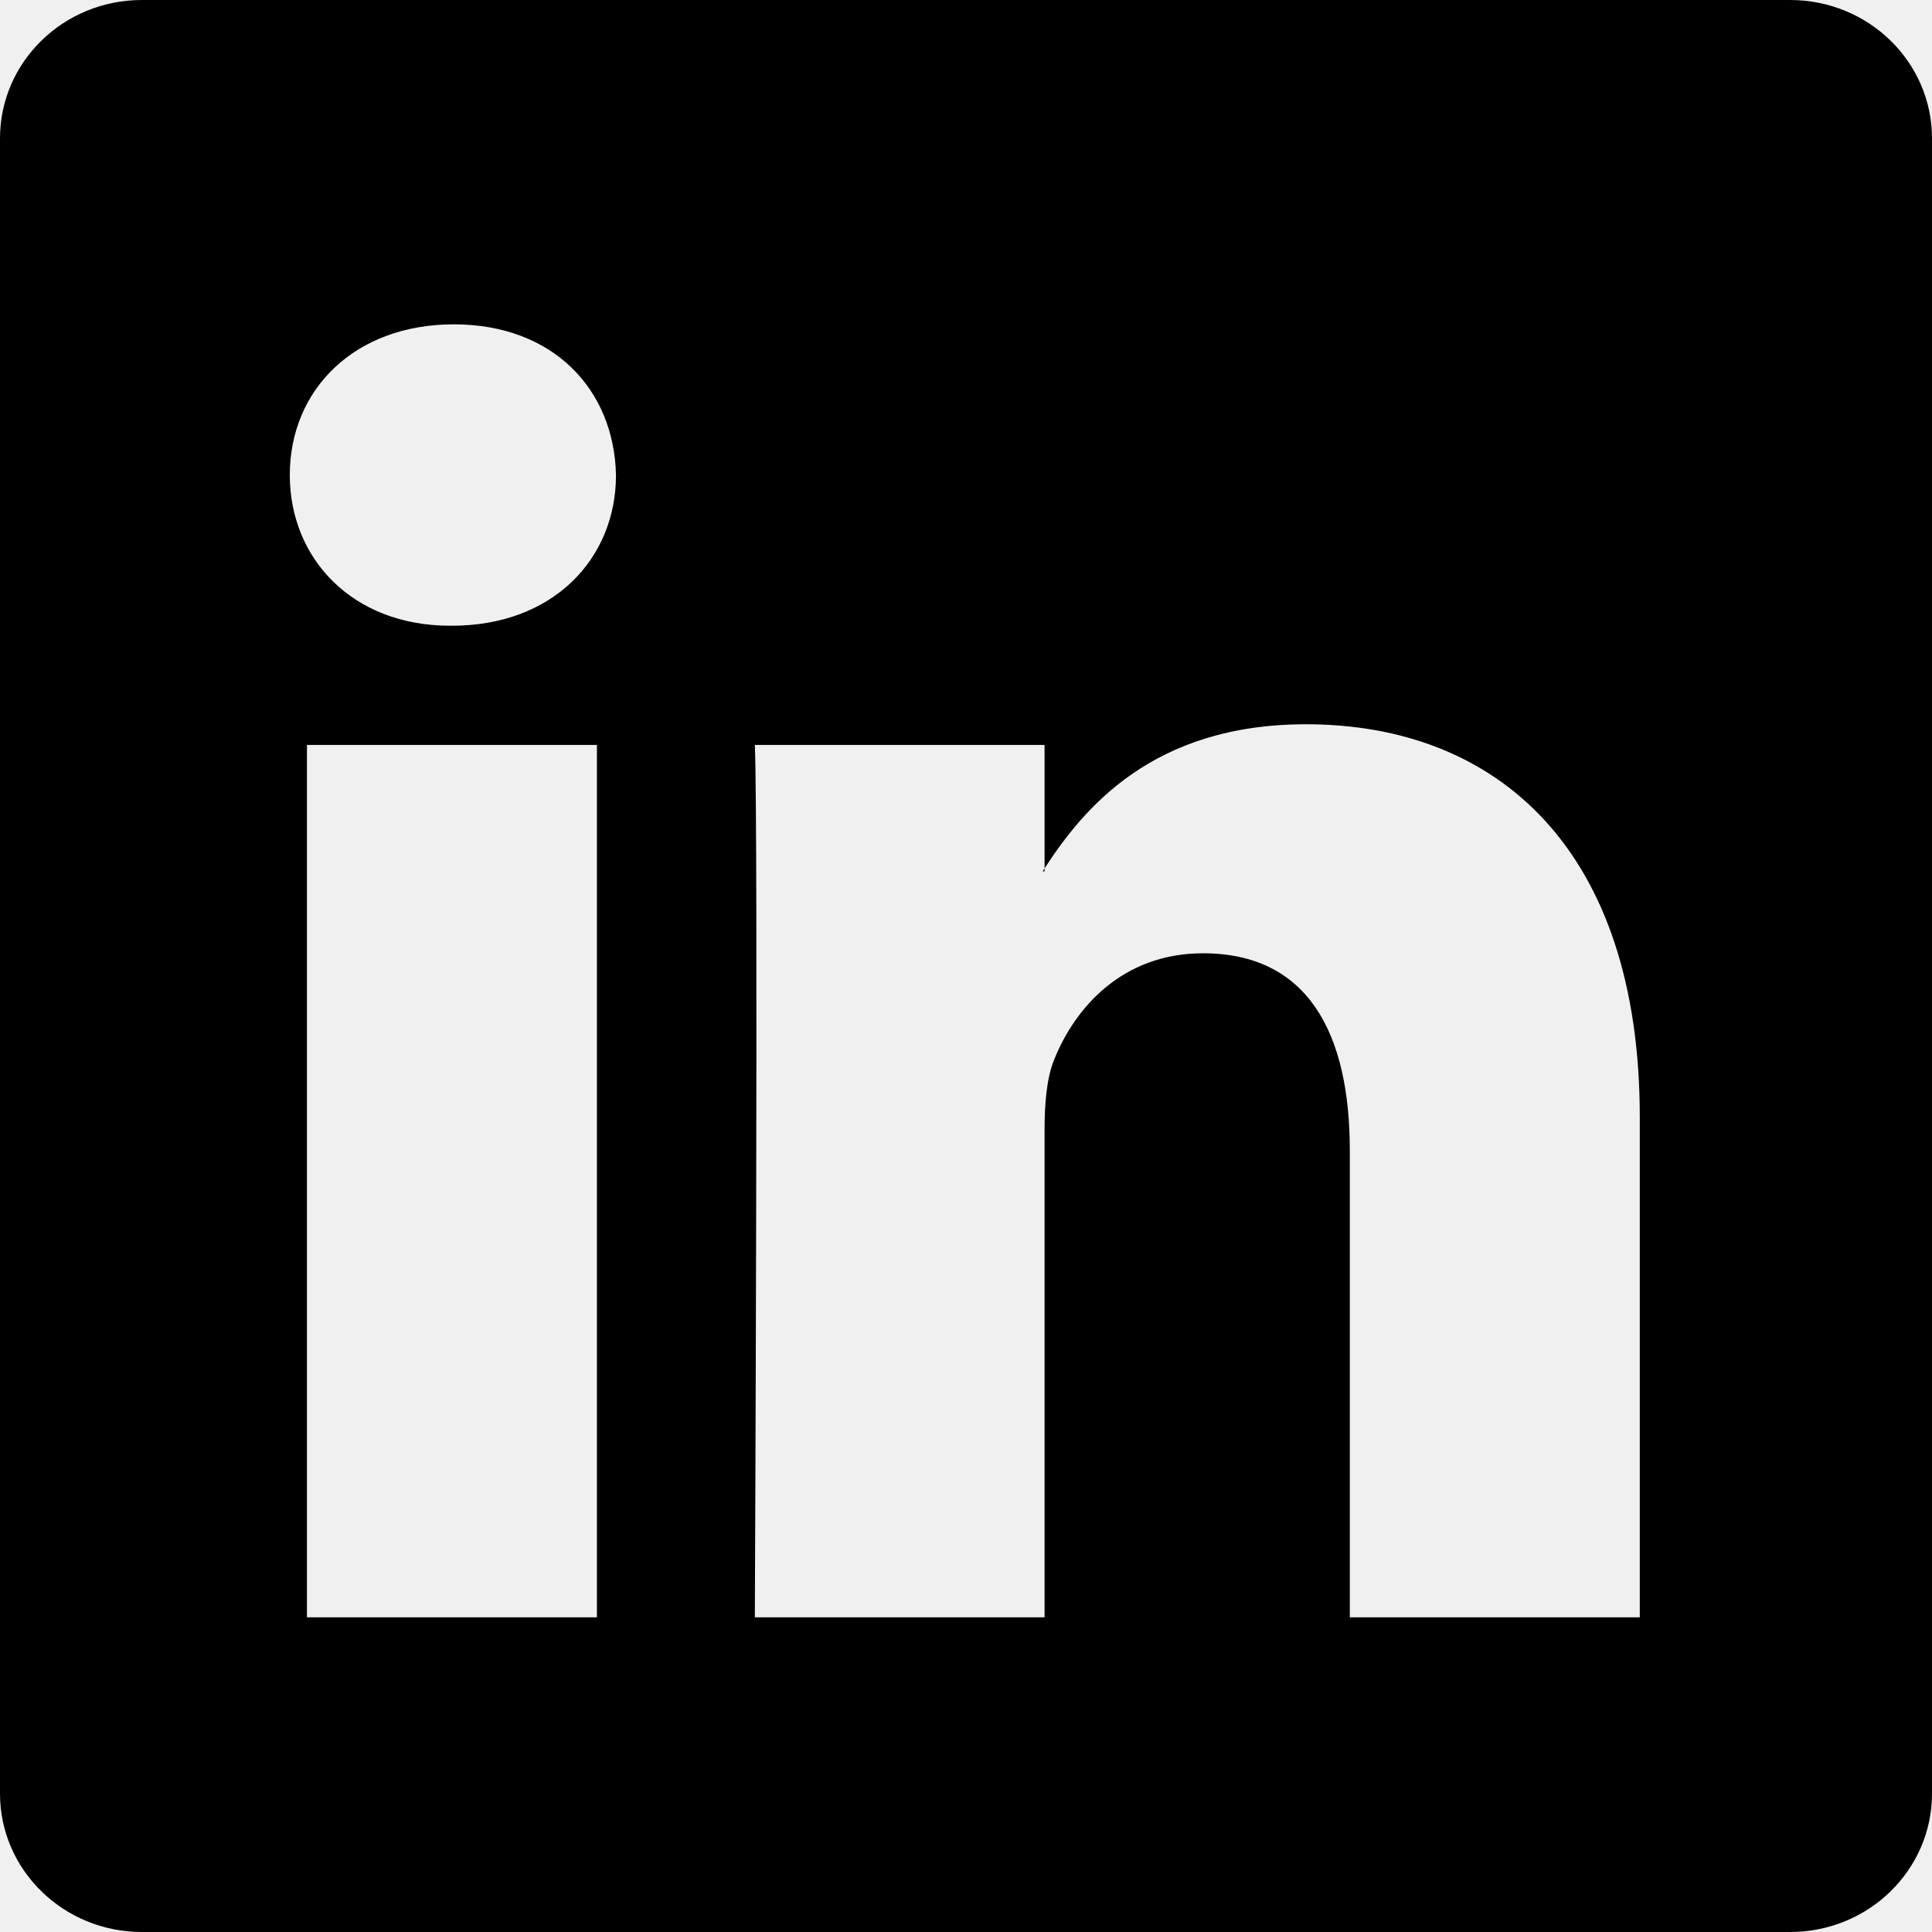
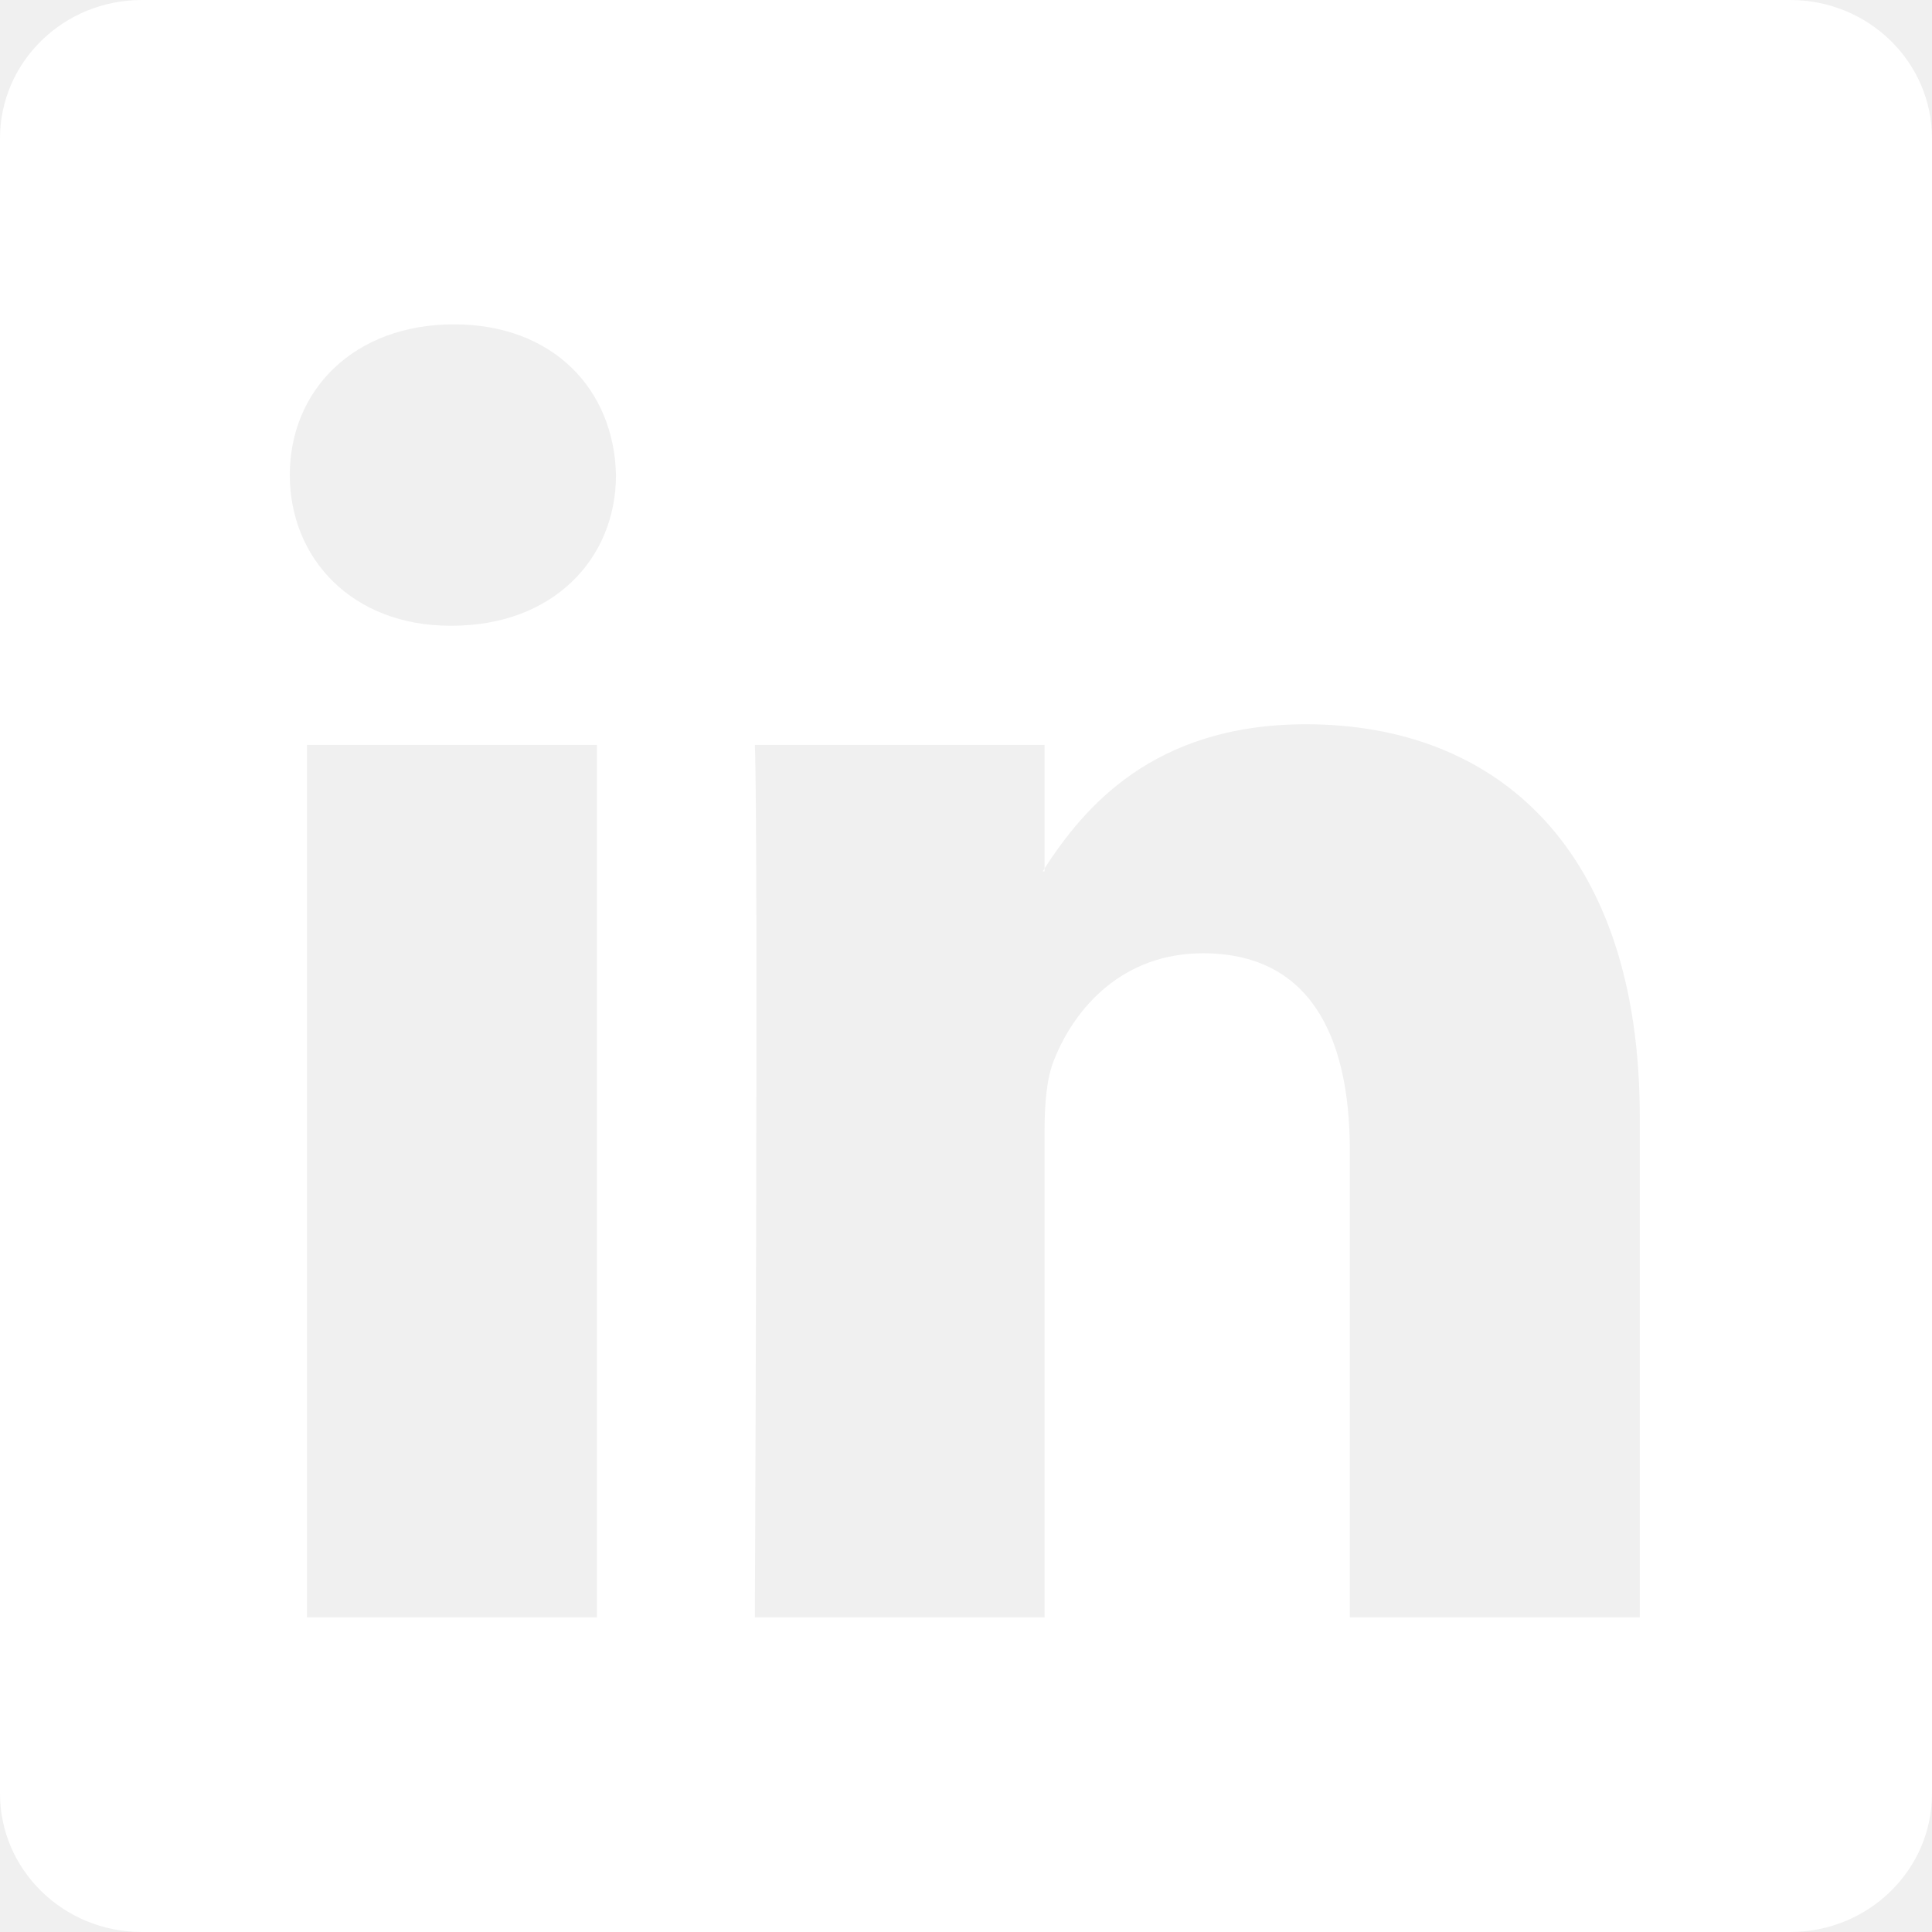
<svg xmlns="http://www.w3.org/2000/svg" width="24" height="24" viewBox="0 0 24 24" fill="none">
  <g clip-path="url(#clip0_20_161)">
-     <path d="M0 1.719C0 0.769 0.789 0 1.762 0H22.238C23.211 0 24 0.769 24 1.719V22.281C24 23.23 23.211 24 22.238 24H1.762C0.789 24 0 23.23 0 22.281V1.719ZM7.415 20.091V9.254H3.813V20.091H7.415ZM5.614 7.773C6.87 7.773 7.652 6.942 7.652 5.901C7.629 4.838 6.872 4.029 5.638 4.029C4.405 4.029 3.6 4.839 3.6 5.901C3.6 6.942 4.381 7.773 5.59 7.773H5.614ZM12.976 20.091V14.039C12.976 13.714 13.001 13.39 13.097 13.159C13.356 12.513 13.948 11.842 14.944 11.842C16.248 11.842 16.768 12.835 16.768 14.293V20.091H20.37V13.875C20.37 10.545 18.594 8.997 16.224 8.997C14.313 8.997 13.457 10.047 12.976 10.787V10.824H12.953L12.976 10.787V9.254H9.377C9.421 10.271 9.377 20.091 9.377 20.091H12.976Z" fill="black" />
+     <path d="M0 1.719C0 0.769 0.789 0 1.762 0H22.238C23.211 0 24 0.769 24 1.719V22.281C24 23.23 23.211 24 22.238 24H1.762C0.789 24 0 23.23 0 22.281V1.719ZM7.415 20.091V9.254H3.813V20.091H7.415ZM5.614 7.773C6.87 7.773 7.652 6.942 7.652 5.901C7.629 4.838 6.872 4.029 5.638 4.029C4.405 4.029 3.6 4.839 3.6 5.901C3.6 6.942 4.381 7.773 5.59 7.773H5.614ZM12.976 20.091V14.039C12.976 13.714 13.001 13.39 13.097 13.159C13.356 12.513 13.948 11.842 14.944 11.842C16.248 11.842 16.768 12.835 16.768 14.293V20.091H20.37V13.875C20.37 10.545 18.594 8.997 16.224 8.997C14.313 8.997 13.457 10.047 12.976 10.787V10.824H12.953L12.976 10.787V9.254H9.377C9.421 10.271 9.377 20.091 9.377 20.091H12.976Z" fill="white" />
  </g>
  <defs>
    <clipPath id="clip0_20_161">
      <rect width="24" height="24" fill="white" />
    </clipPath>
  </defs>
</svg>
